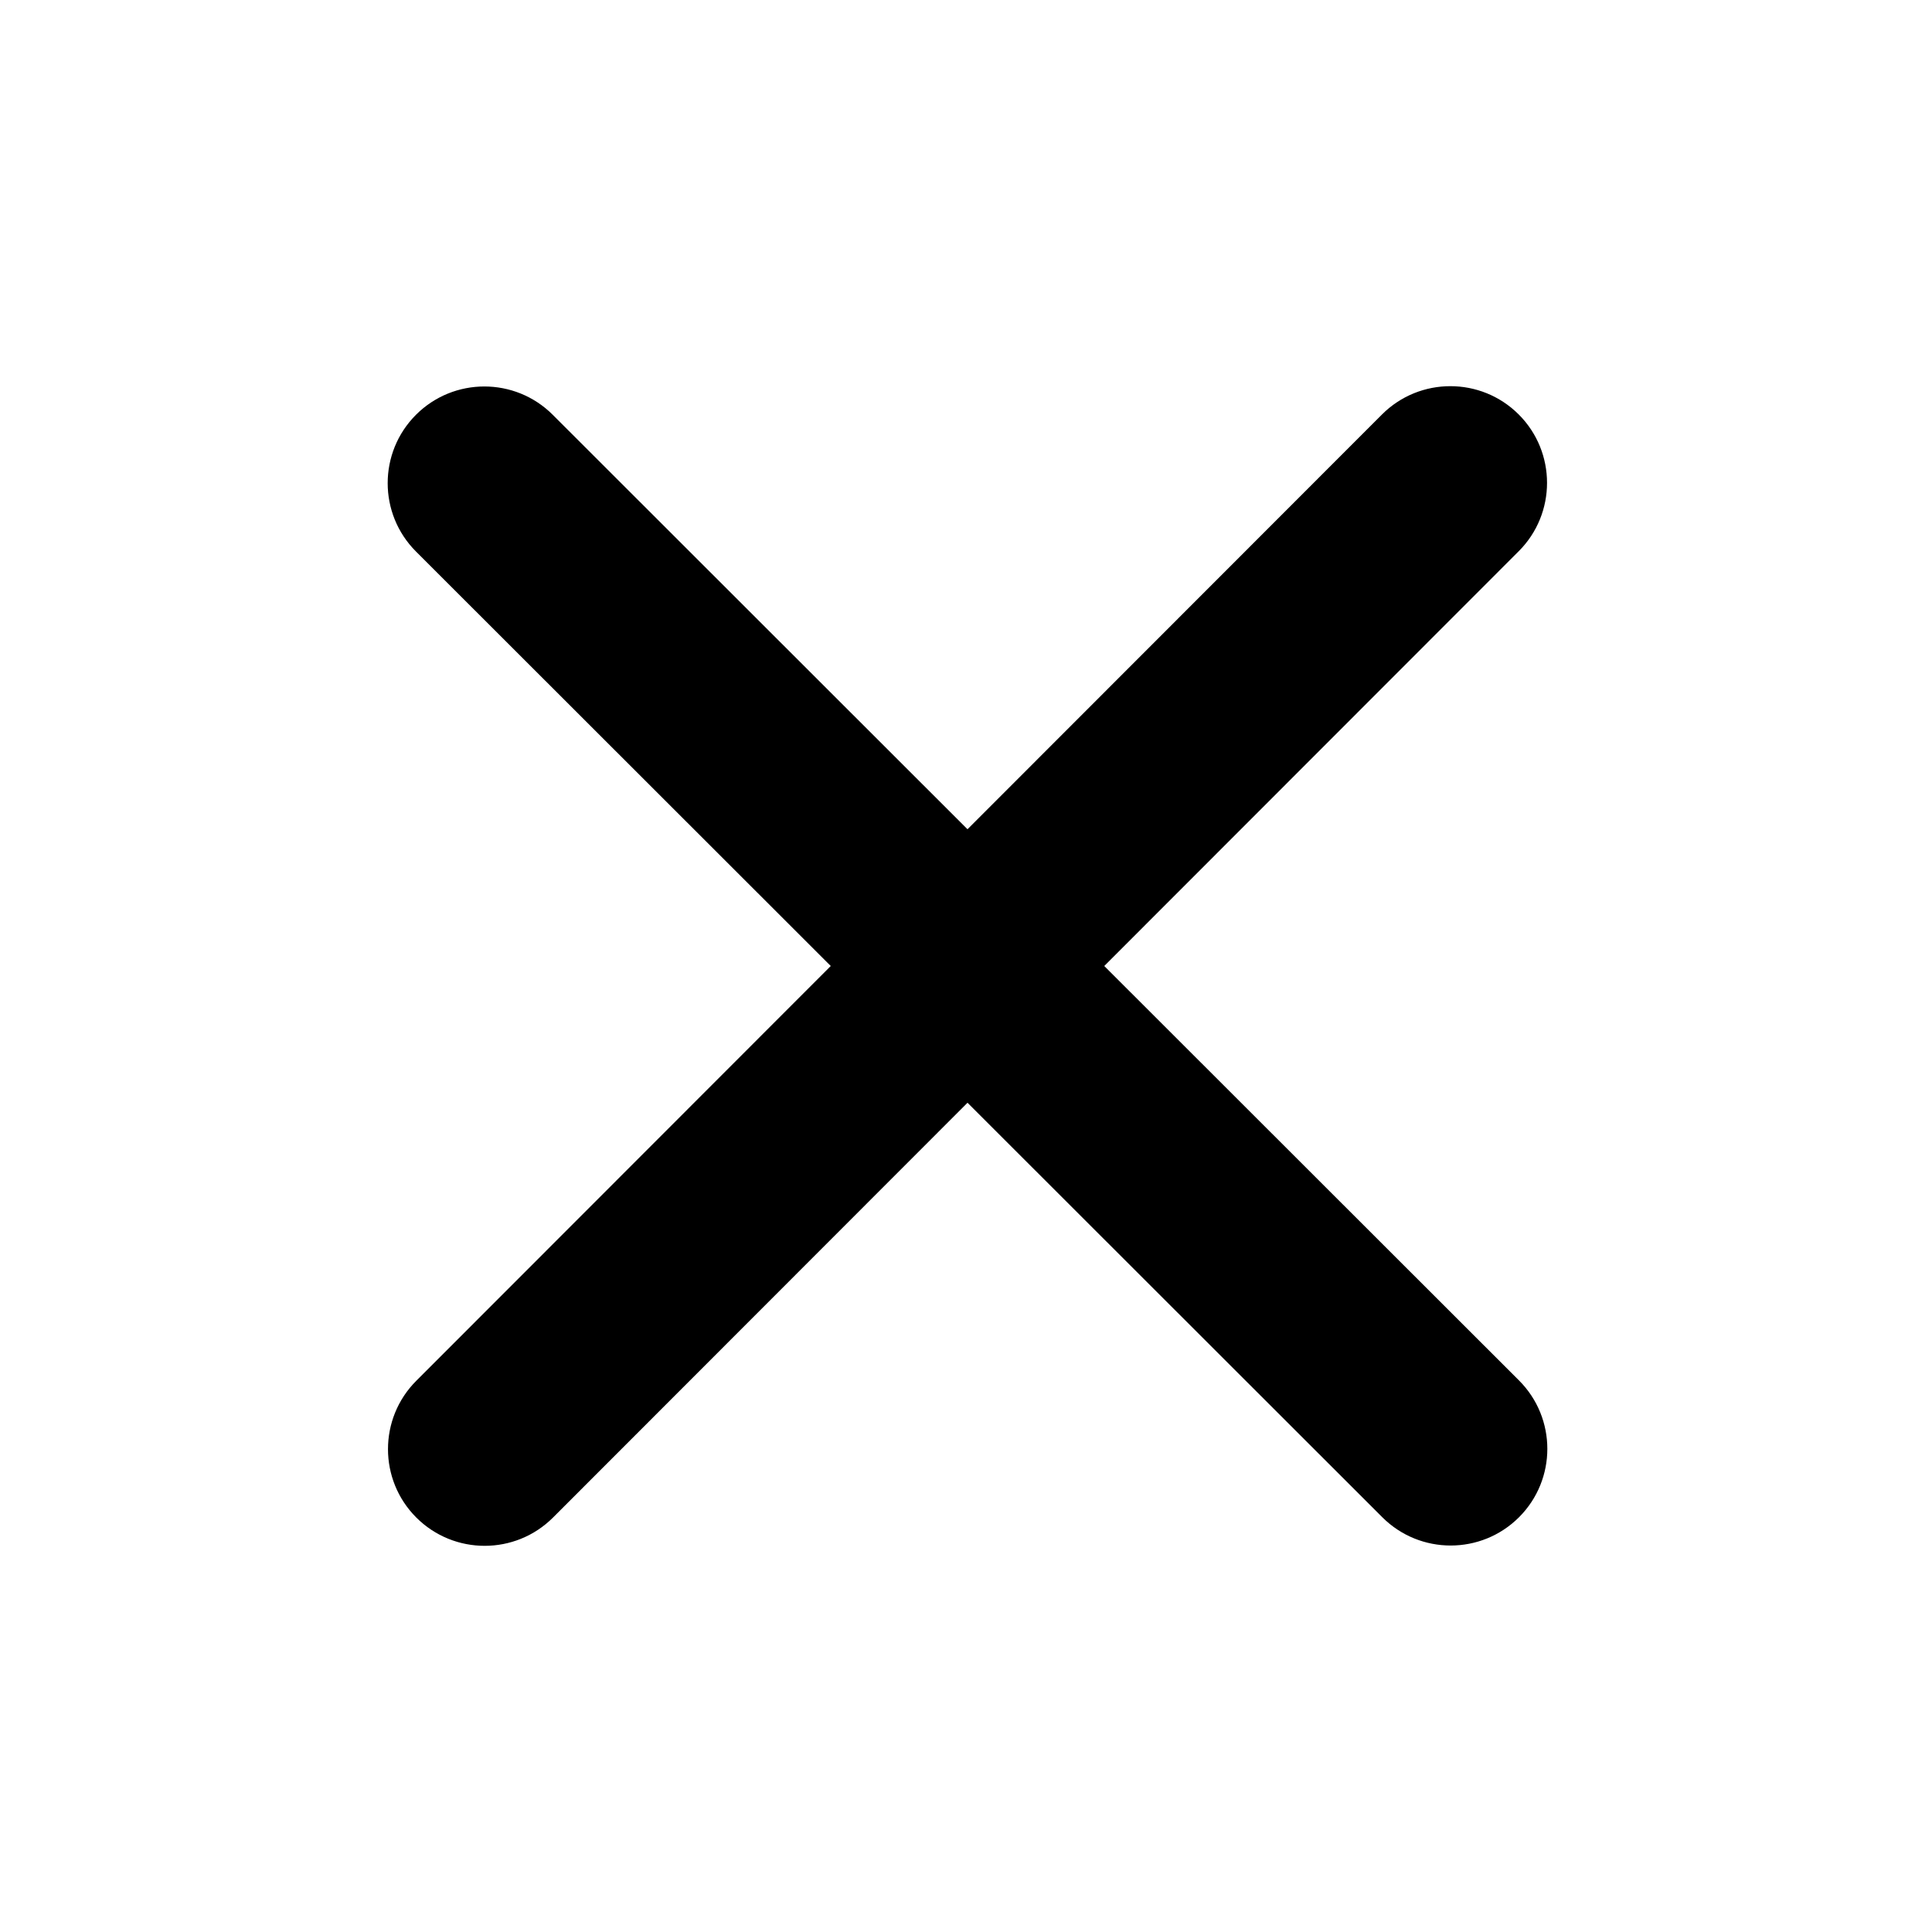
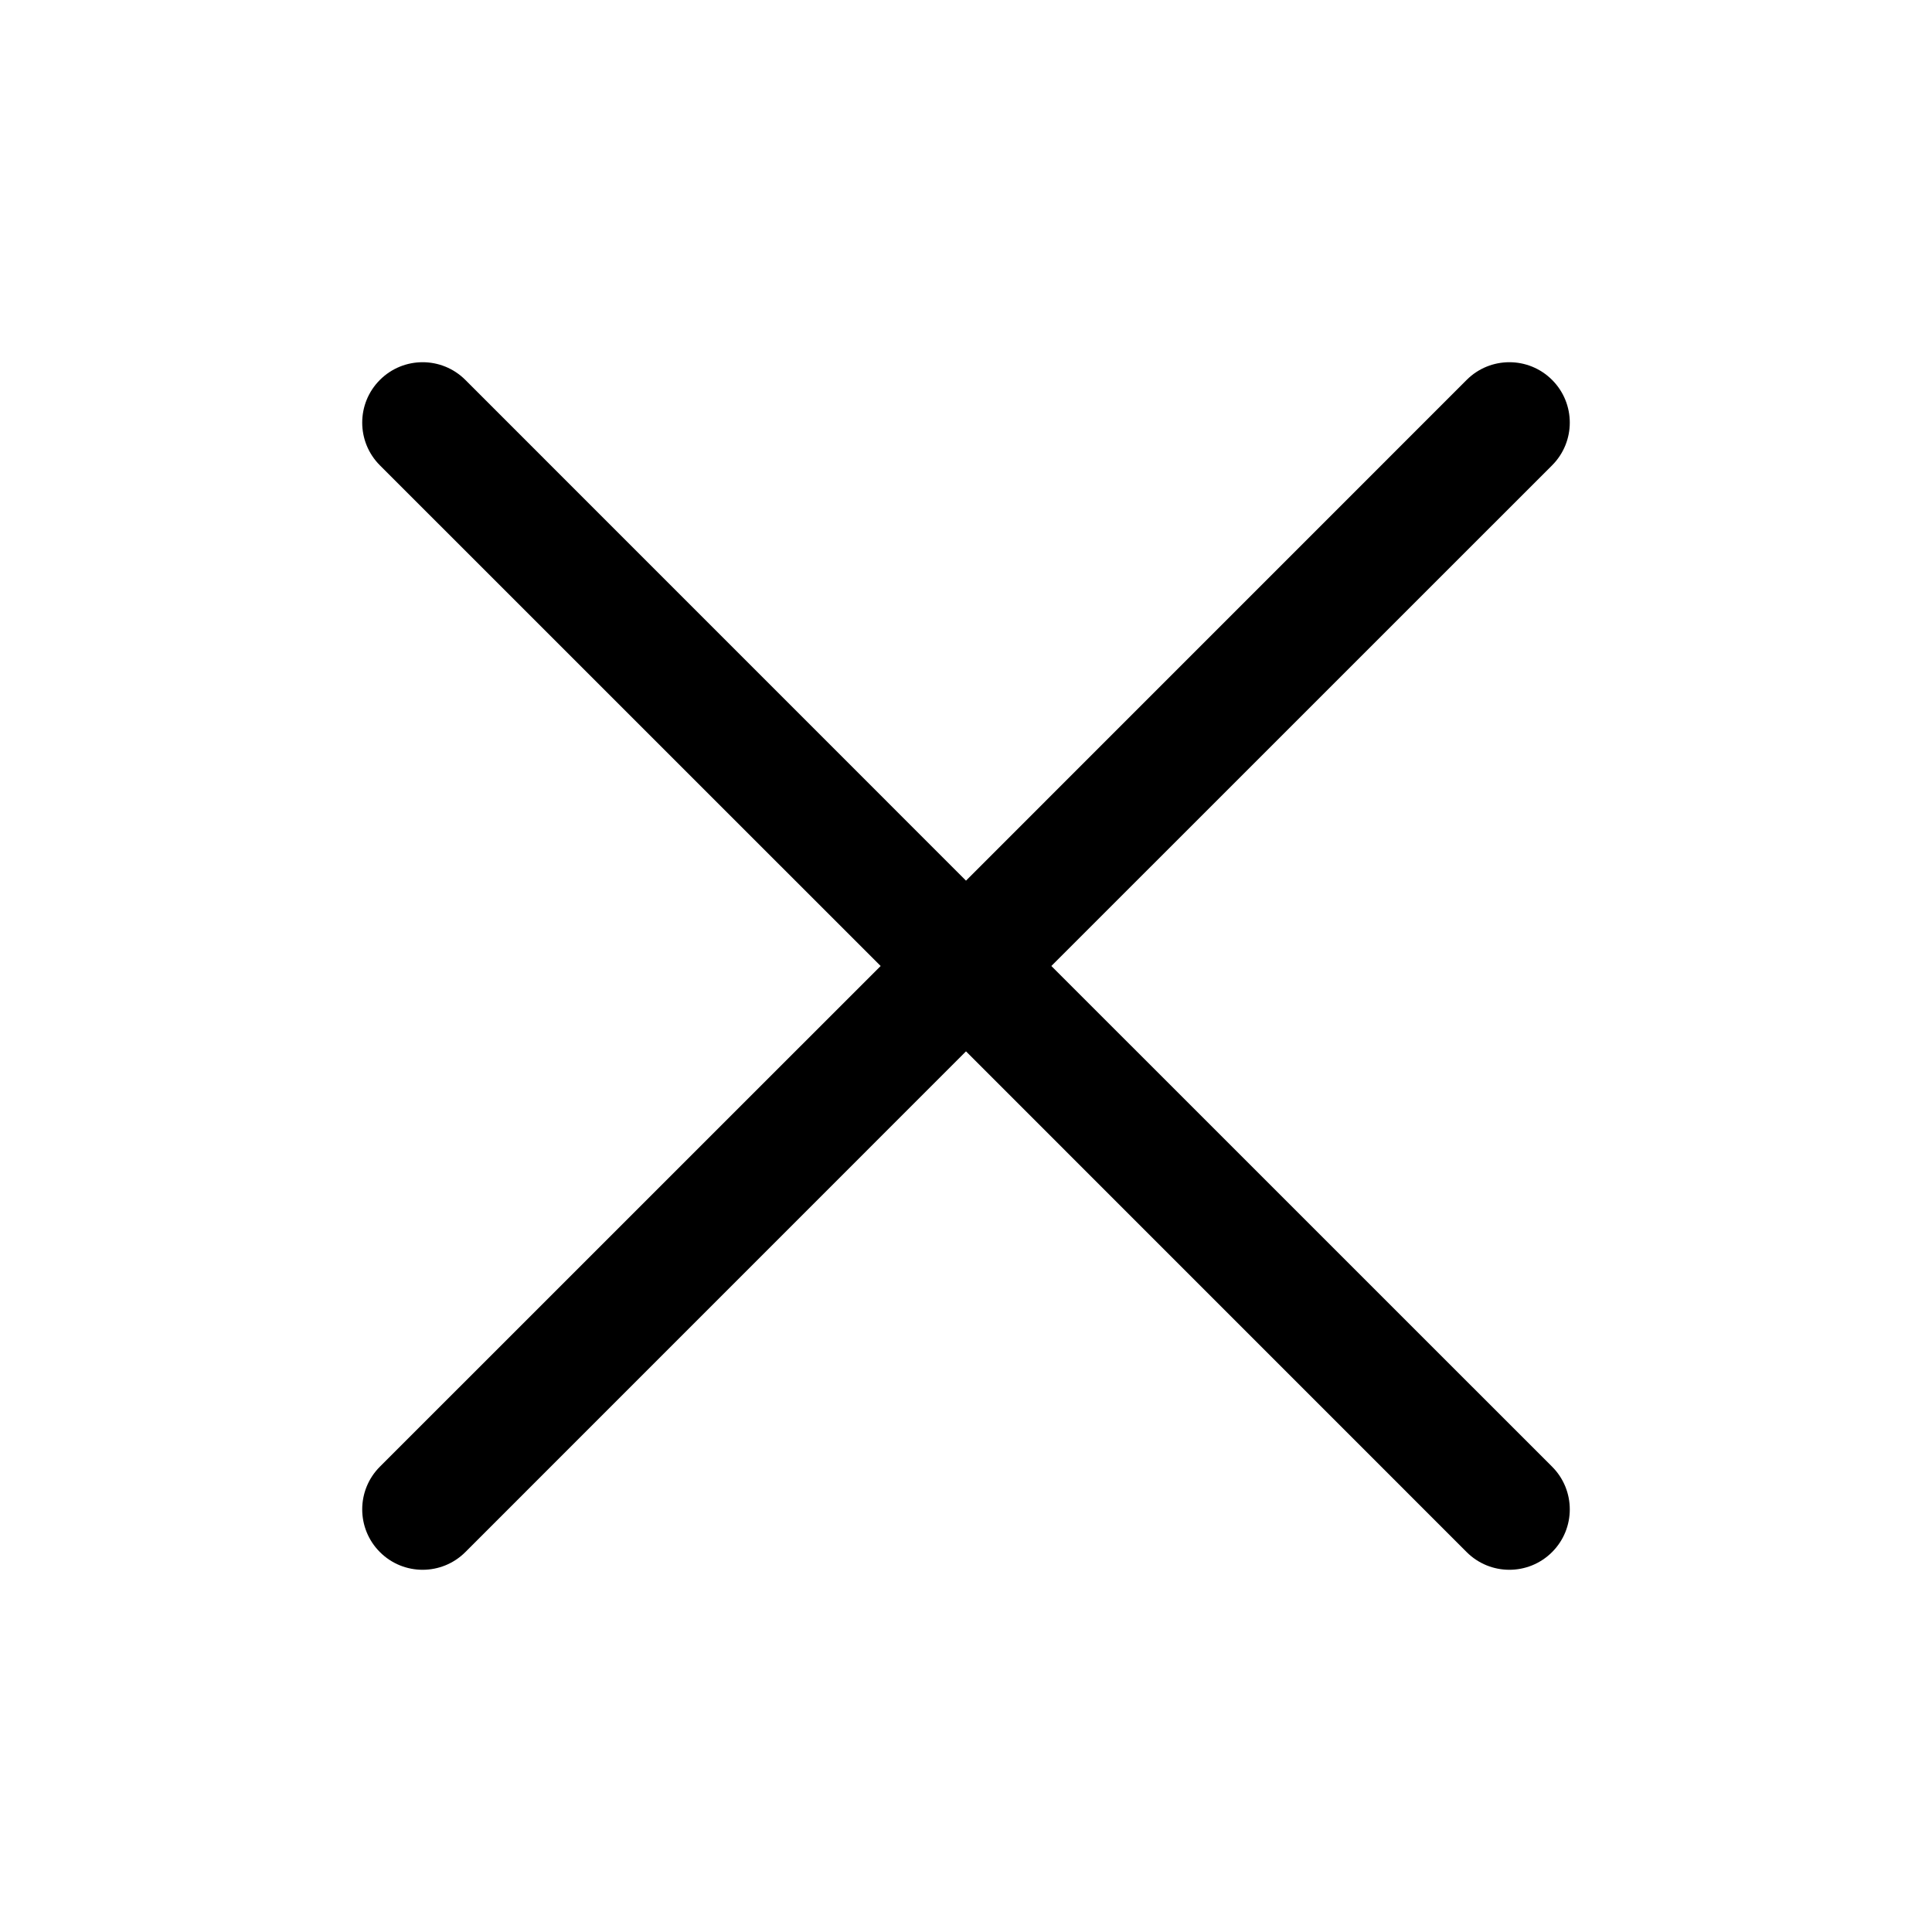
- <svg xmlns="http://www.w3.org/2000/svg" viewBox="0 0 640 640">
-   <path d="M183.1 137.4C170.6 124.9 150.3 124.9 137.8 137.4C125.3 149.9 125.3 170.2 137.8 182.7L275.2 320L137.9 457.4C125.4 469.9 125.4 490.2 137.9 502.7C150.4 515.2 170.7 515.2 183.2 502.7L320.5 365.3L457.9 502.6C470.4 515.1 490.7 515.1 503.2 502.6C515.7 490.1 515.7 469.8 503.2 457.3L365.8 320L503.1 182.6C515.6 170.1 515.6 149.8 503.1 137.3C490.6 124.8 470.3 124.8 457.8 137.3L320.5 274.7L183.1 137.4z" />
+ <svg xmlns="http://www.w3.org/2000/svg" width="32" height="32" fill="#000000" viewBox="0 0 256 256">
+   <path d="M205.66,194.34a8,8,0,0,1-11.32,11.32L128,139.31,61.66,205.66a8,8,0,0,1-11.32-11.32L116.69,128,50.34,61.66A8,8,0,0,1,61.66,50.34L128,116.69l66.34-66.35a8,8,0,0,1,11.32,11.32L139.31,128Z" />
</svg>
